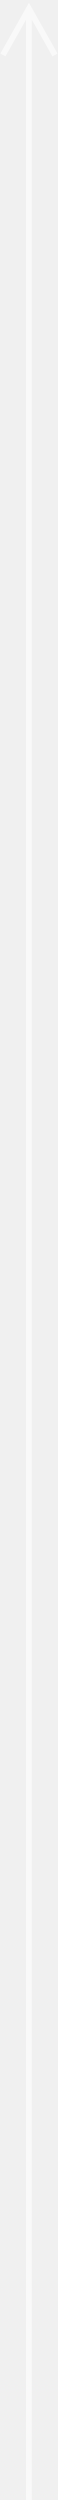
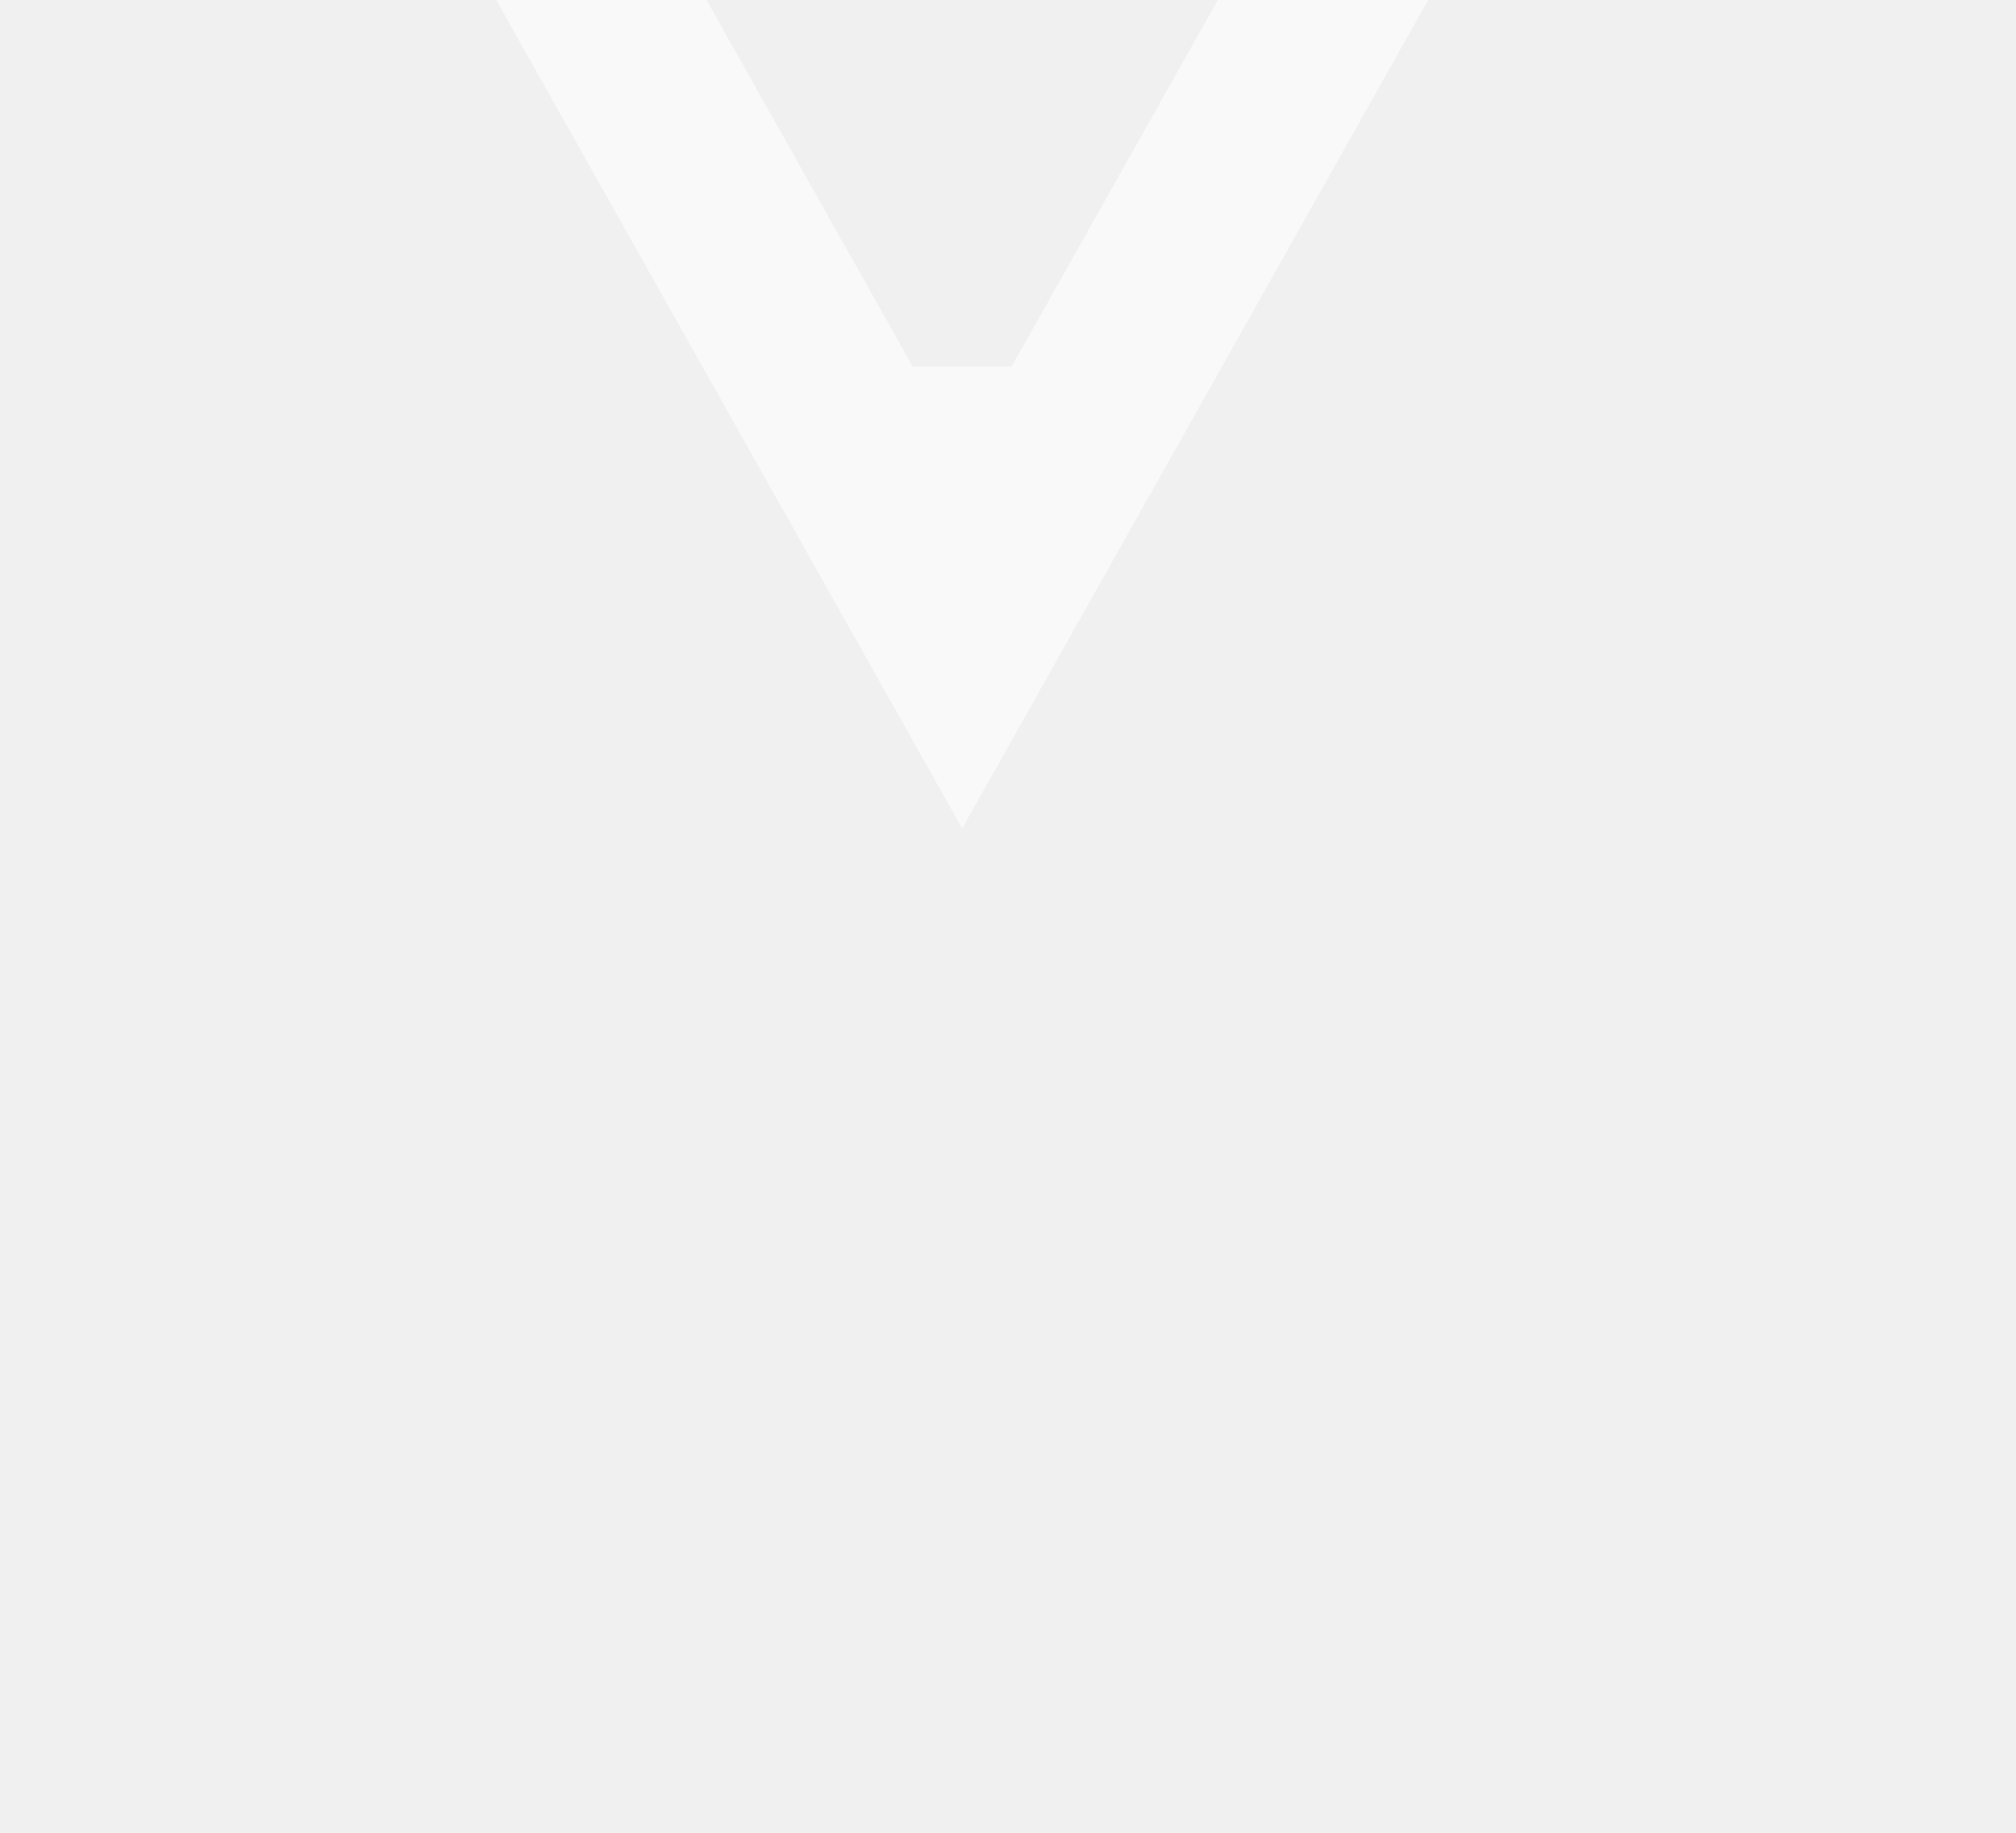
- <svg xmlns="http://www.w3.org/2000/svg" width="10px" height="432px" viewBox="0 0 10 432" version="1.1">
+ <svg xmlns="http://www.w3.org/2000/svg" width="11px" height="10px" viewBox="0 0 11 10" version="1.1">
  <defs />
  <g id="Main" stroke="none" stroke-width="1" fill="none" fill-rule="evenodd" opacity="0.6">
-     <path id="arrow_up" d="M0.936,9.745 L5.436,1.745 L4.564,1.745 L9.064,9.745 L9.936,9.255 L5.436,1.255 L5,0.48 L4.564,1.255 L0.064,9.255 L0.936,9.745 Z M5.5,432 L5.5,9.5 L5.5,2 L4.5,2 L4.5,9.5 L4.5,432 L5.5,432 Z" fill="#FFFFFF" fill-rule="nonzero" />
+     <path id="arrow_up" d="M9.314,-4.745 L4.814,3.255 L5.686,3.255 L1.186,-4.745 L0.314,-4.255 L4.814,3.745 L5.25,4.52 L5.686,3.745 L10.186,-4.255 L9.314,-4.745 Z M4.75,2 L4.75,3 L5.75,3 L5.75,2 L4.75,2 Z" fill="#FFFFFF" fill-rule="nonzero" />
  </g>
</svg>
